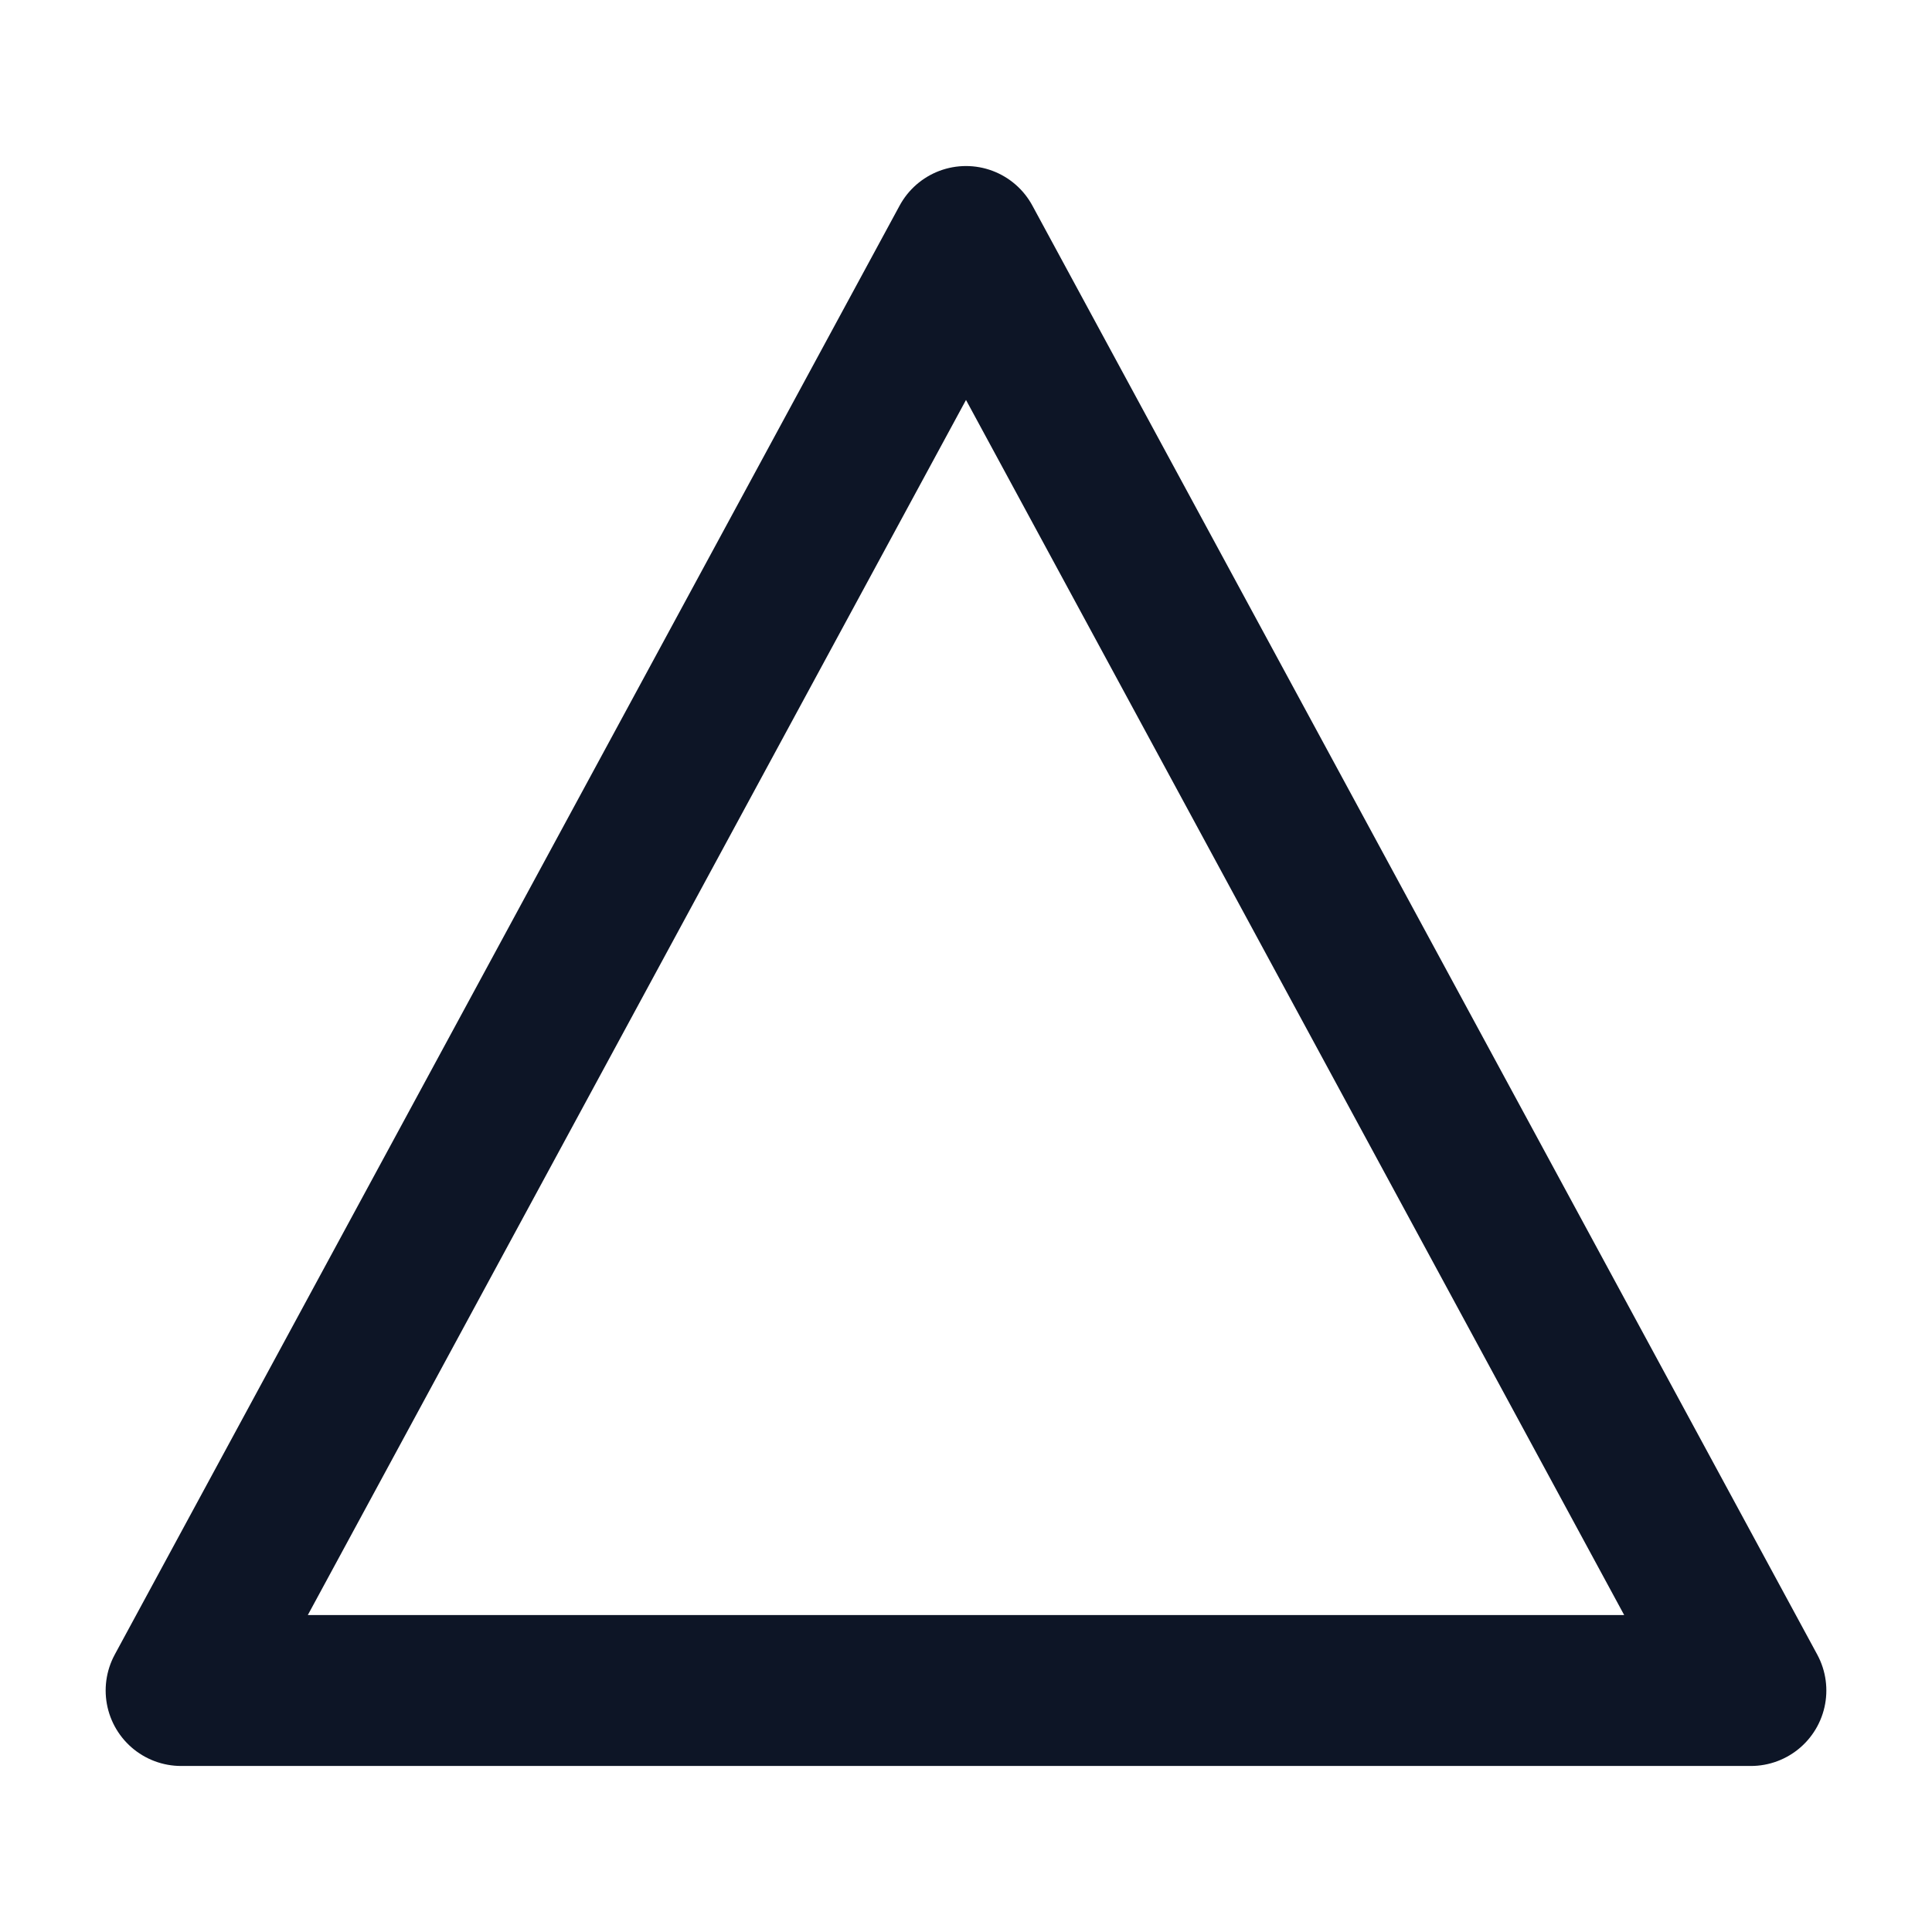
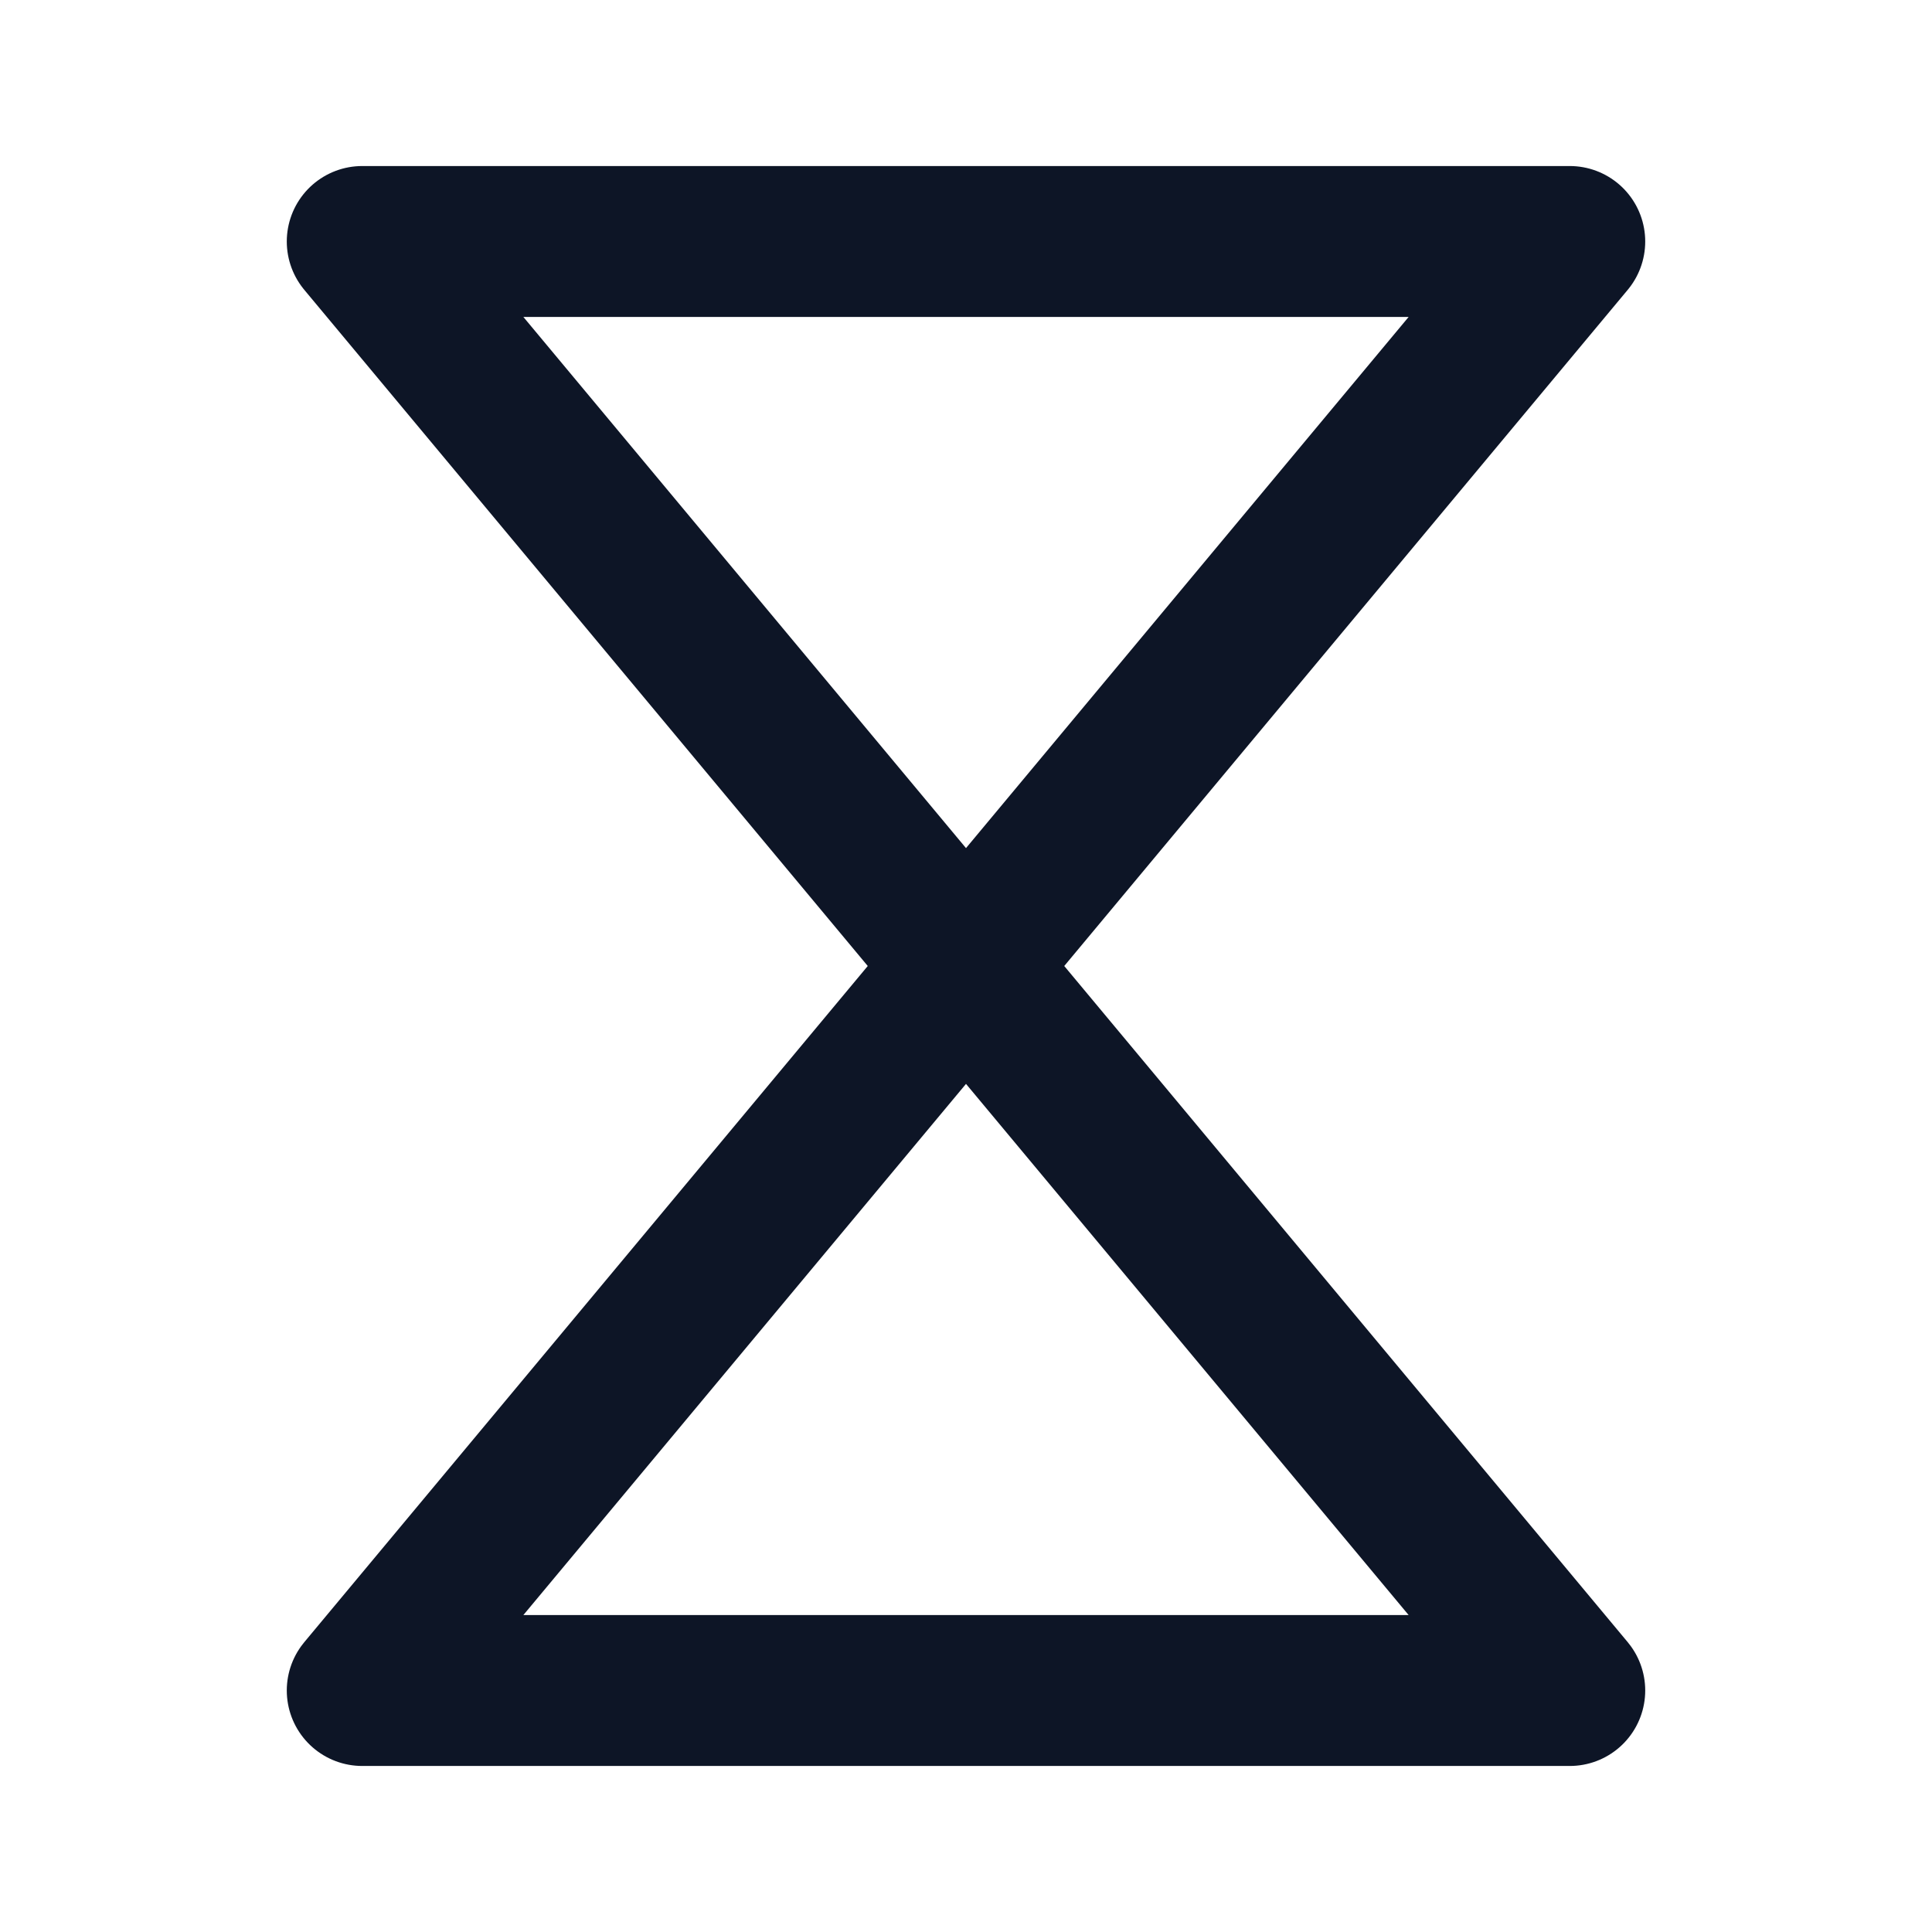
<svg xmlns="http://www.w3.org/2000/svg" viewBox="0 0 256 256" width="256" height="256">
-   <path d="M128 32L232 224H24L128 32Z" stroke="#0D1526" stroke-width="20" stroke-linejoin="round" fill="none" />
+   <path d="M48 32L128 128L208 32Z" stroke="#0D1526" stroke-width="20" stroke-linejoin="round" fill="none" />
+   <path d="M48 224L128 128L208 224Z" stroke="#0D1526" stroke-width="20" stroke-linejoin="round" fill="none" />
</svg>
